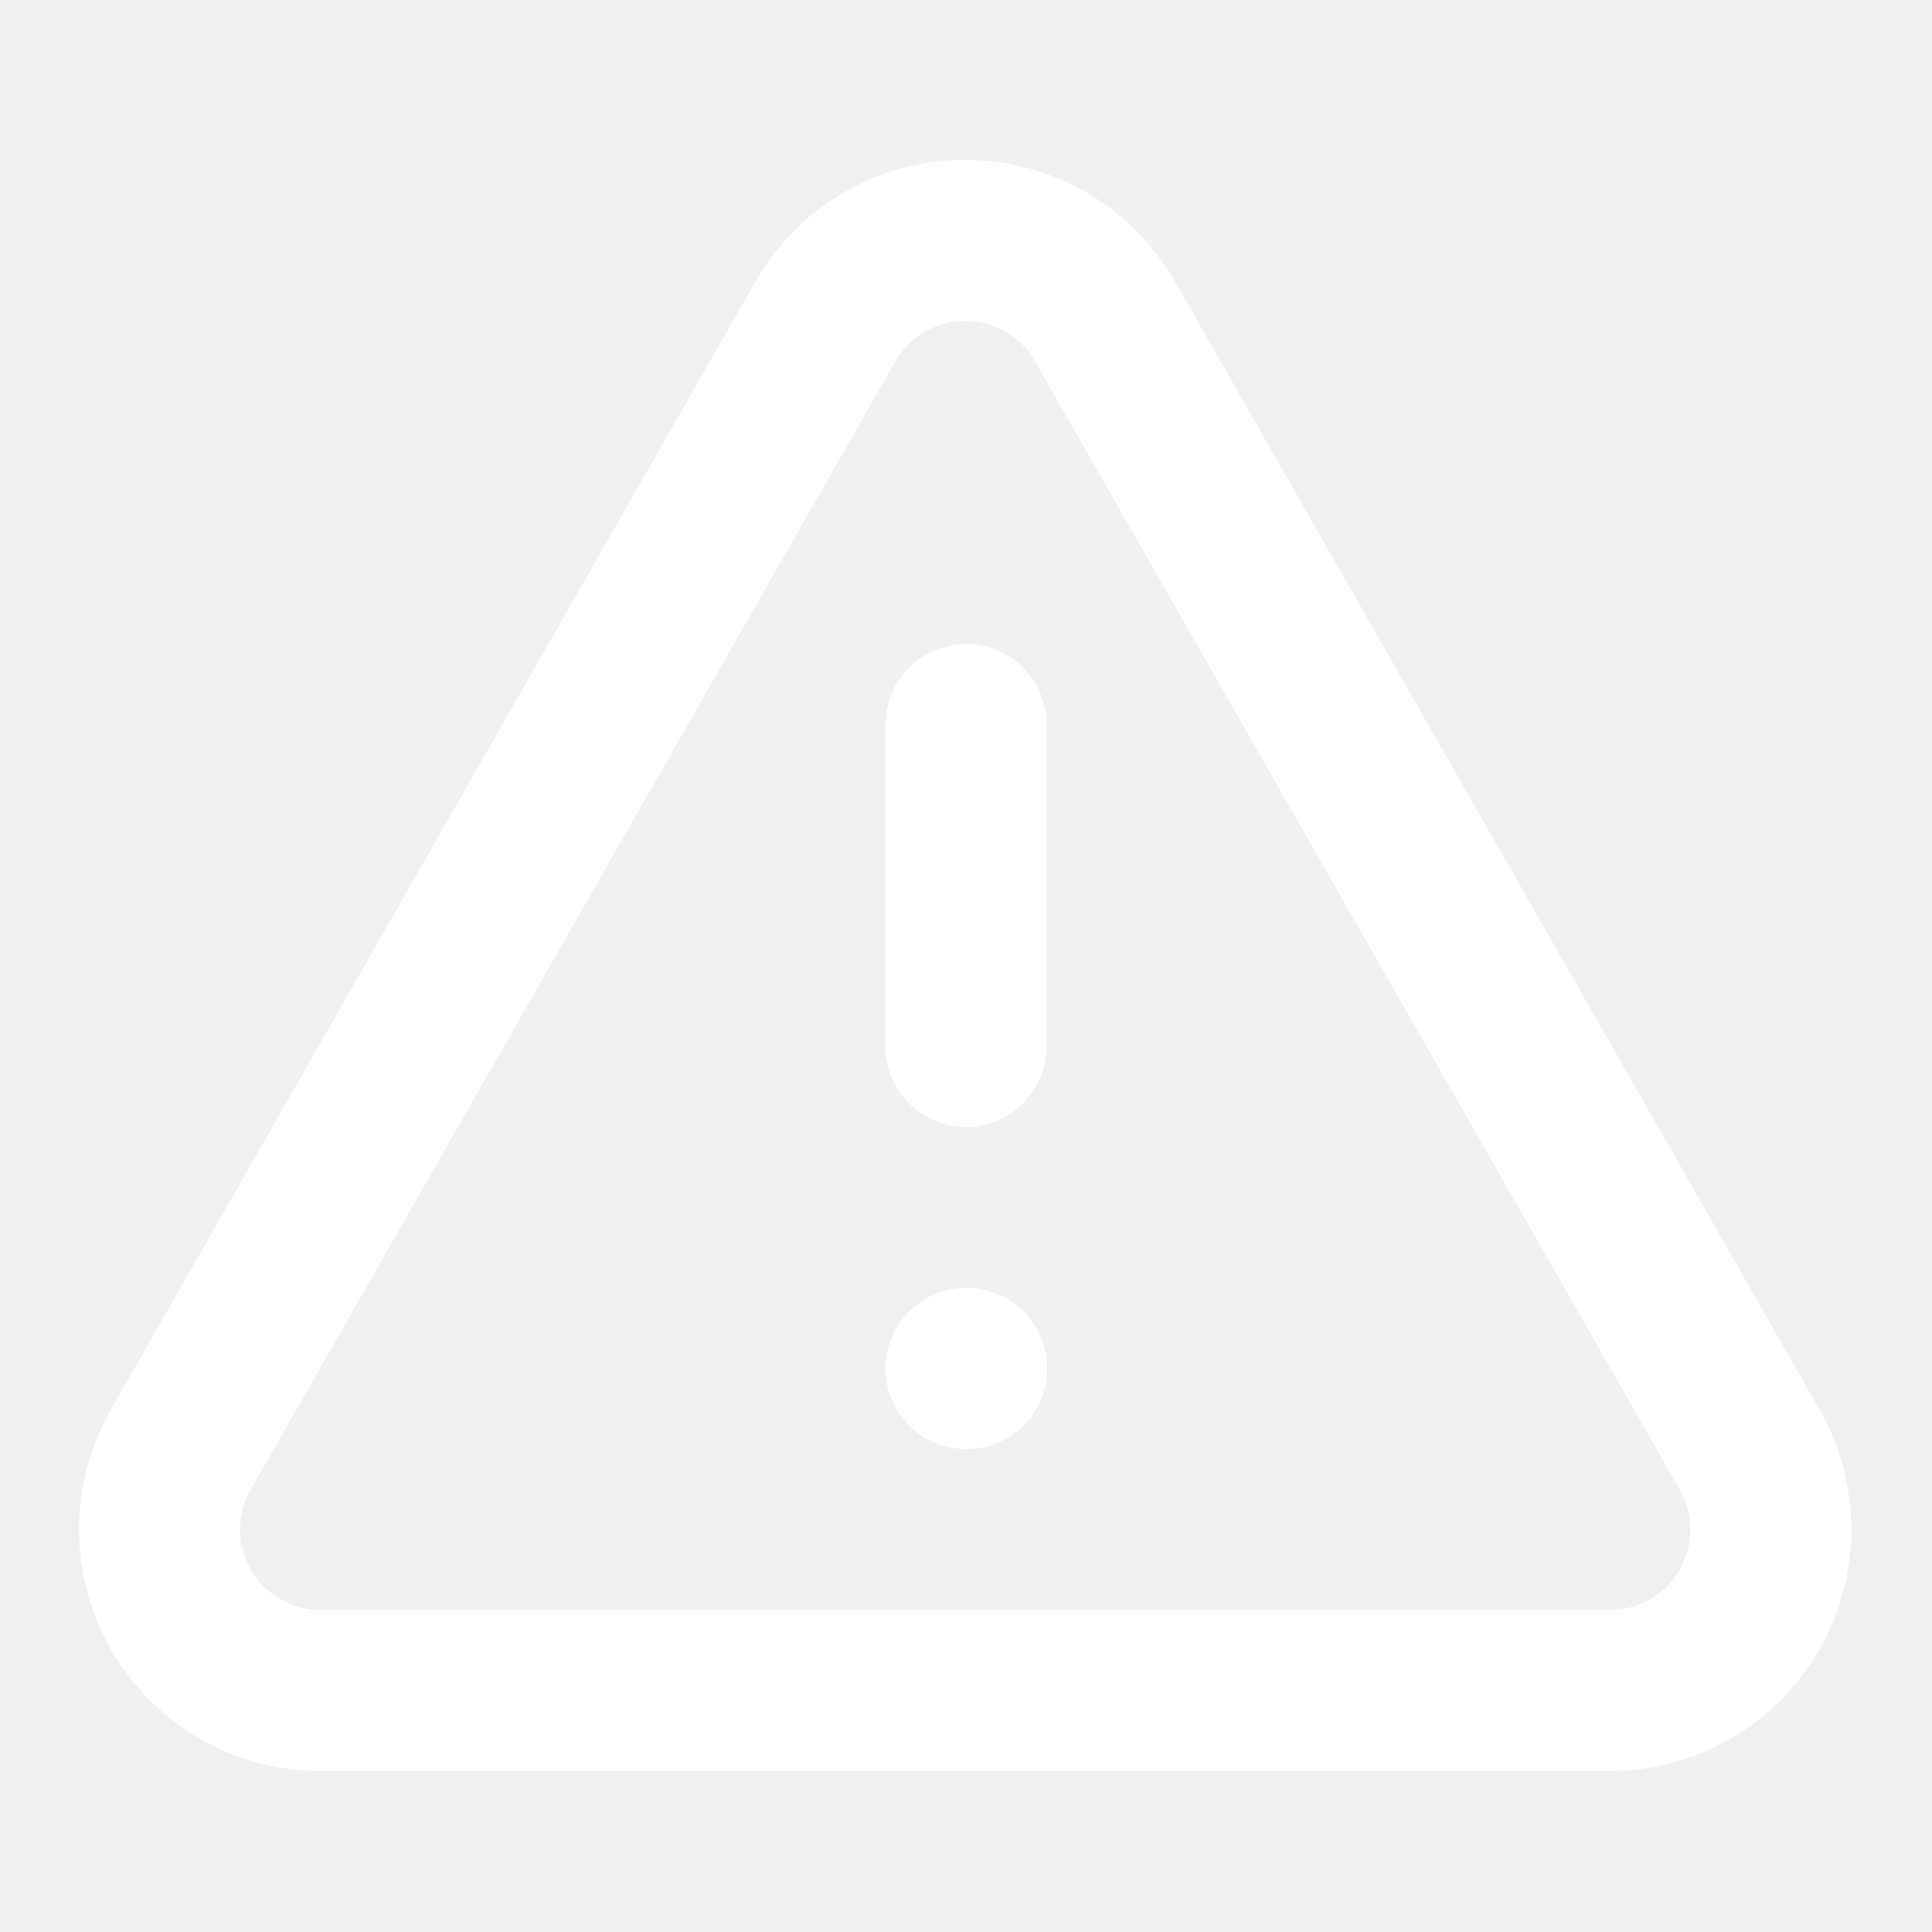
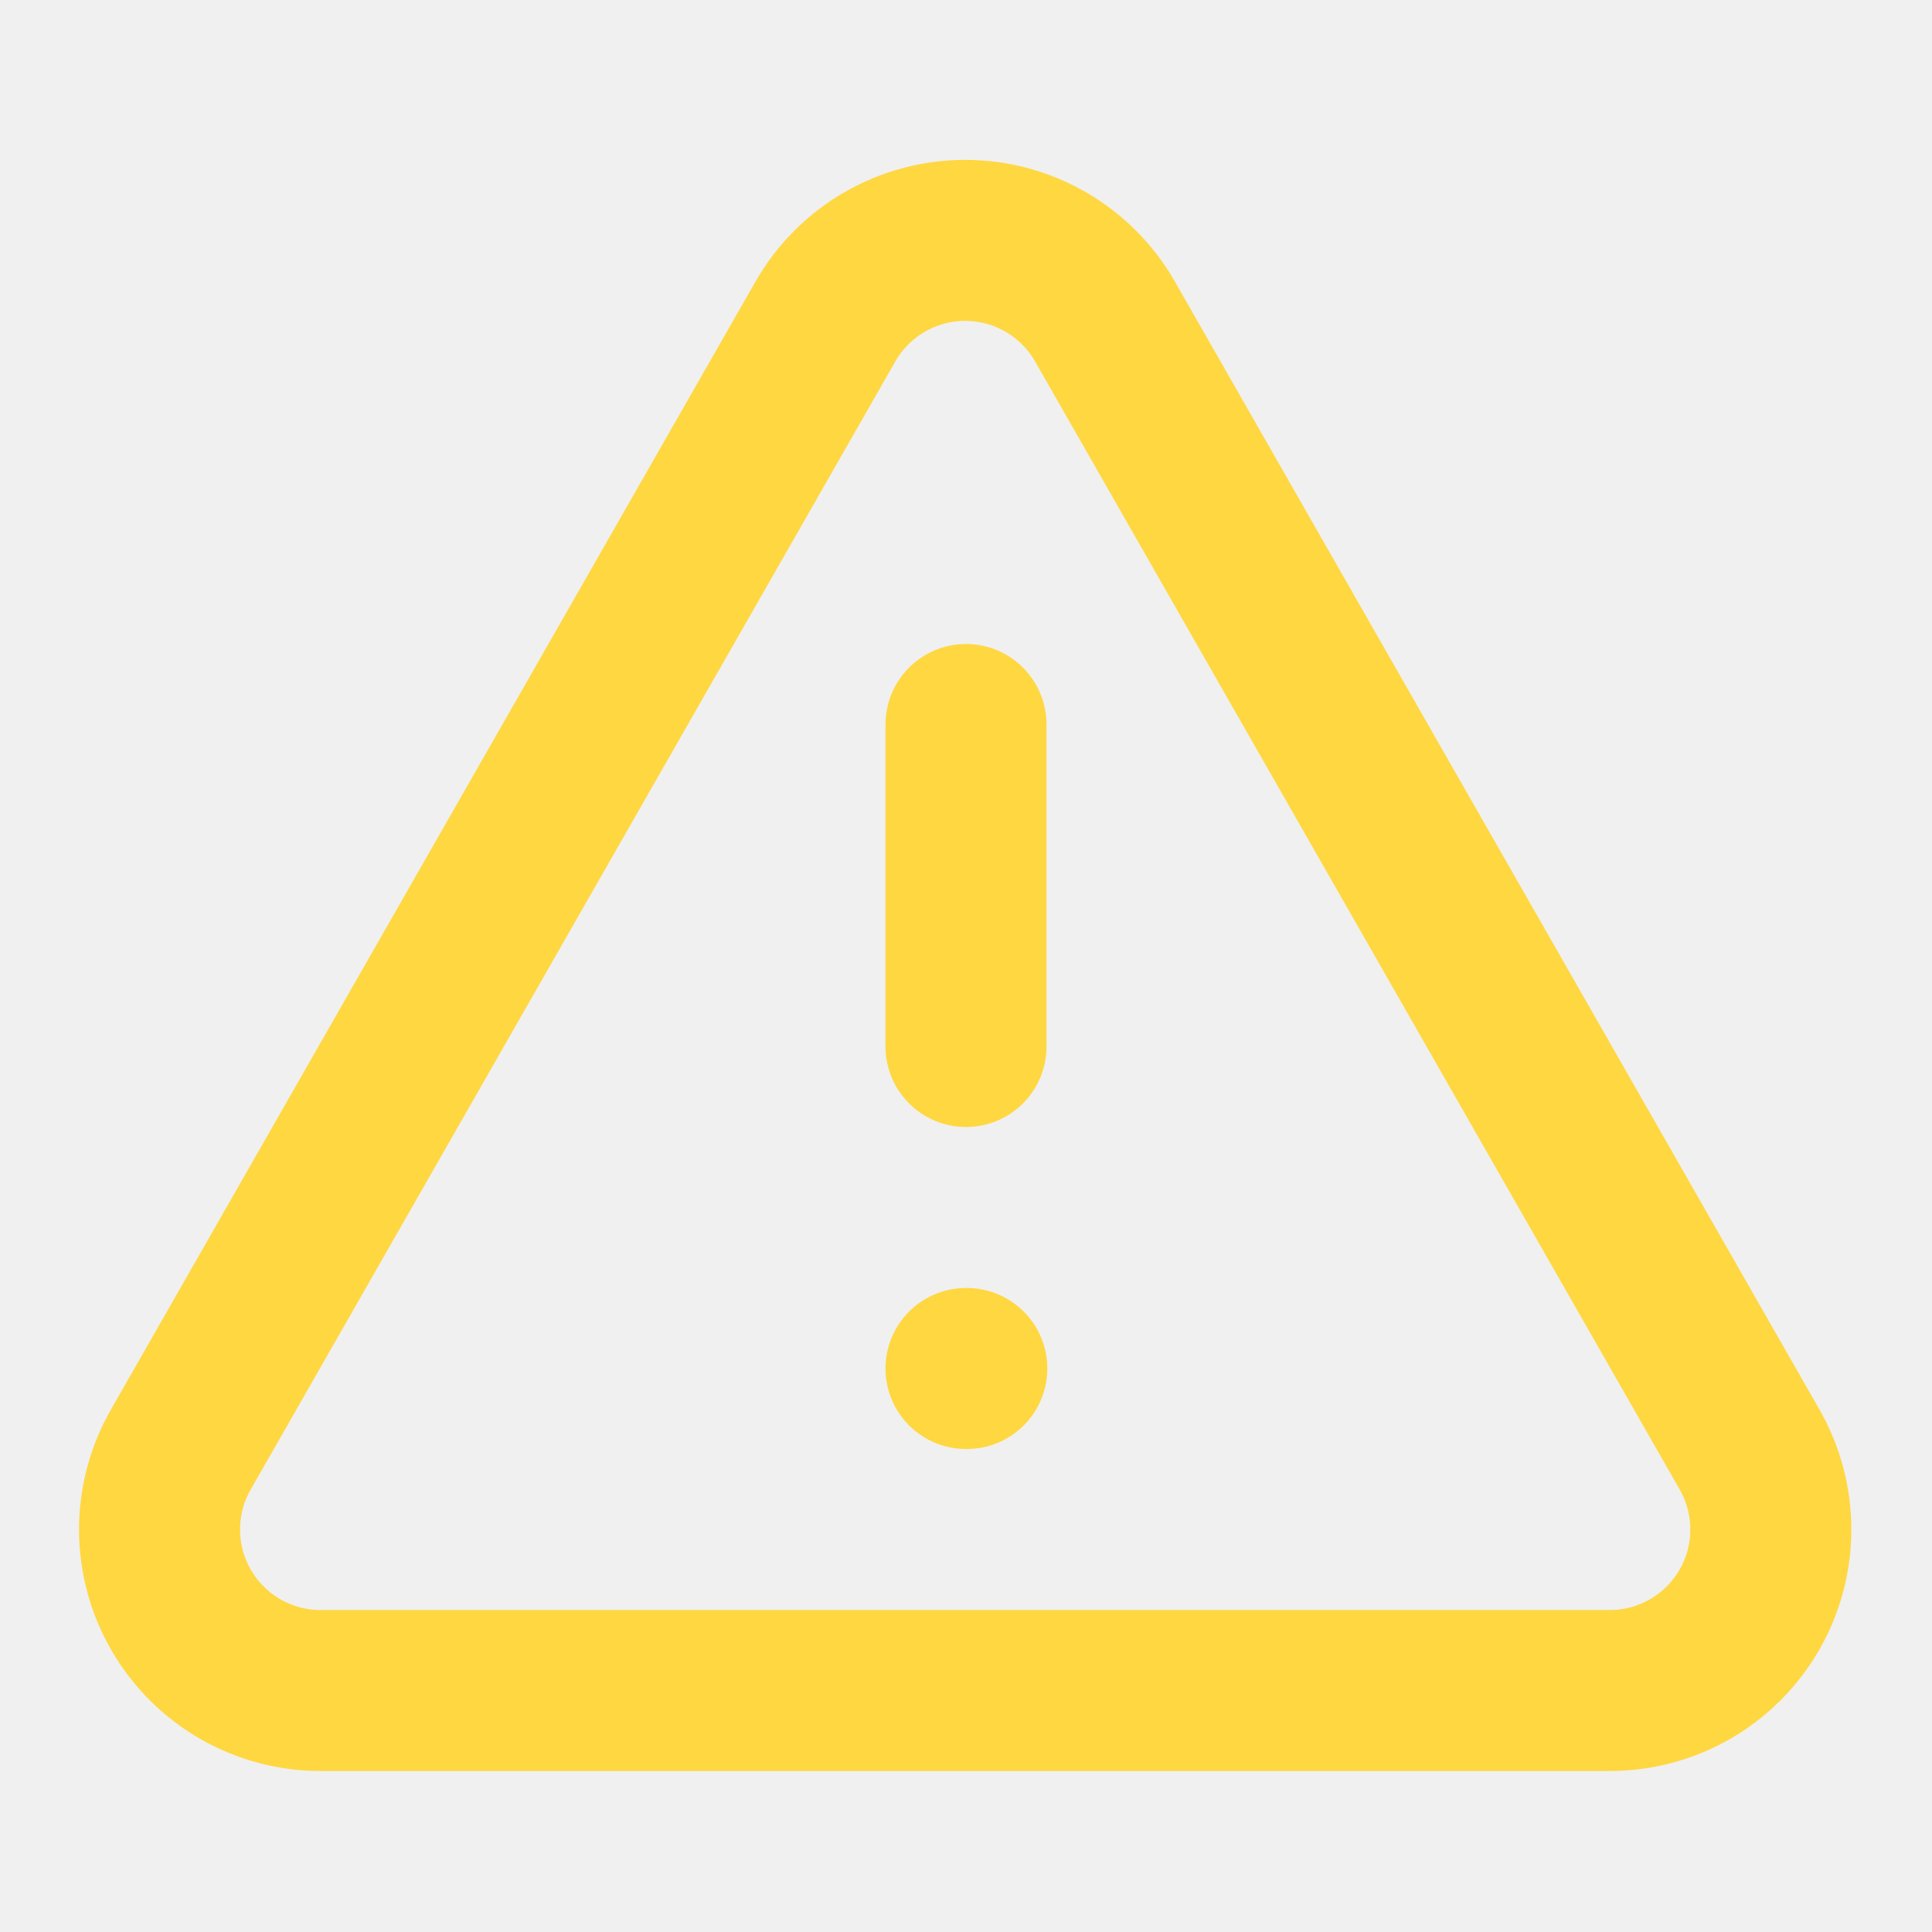
- <svg xmlns="http://www.w3.org/2000/svg" width="60" height="60" viewBox="0 0 24 24" fill="none" stroke="#ffffff" stroke-width="2" stroke-linecap="round" stroke-linejoin="round" class="lucide lucide-triangle-alert-icon lucide-triangle-alert">
+ <svg xmlns="http://www.w3.org/2000/svg" width="60" height="60" viewBox="0 0 24 24" fill="none" stroke="#ffd740" stroke-width="2" stroke-linecap="round" stroke-linejoin="round" class="lucide lucide-triangle-alert-icon lucide-triangle-alert">
  <path d="m21.73 18-8-14a2 2 0 0 0-3.48 0l-8 14A2 2 0 0 0 4 21h16a2 2 0 0 0 1.73-3" />
  <path d="M12 9v4" />
  <path d="M12 17h.01" />
</svg>
